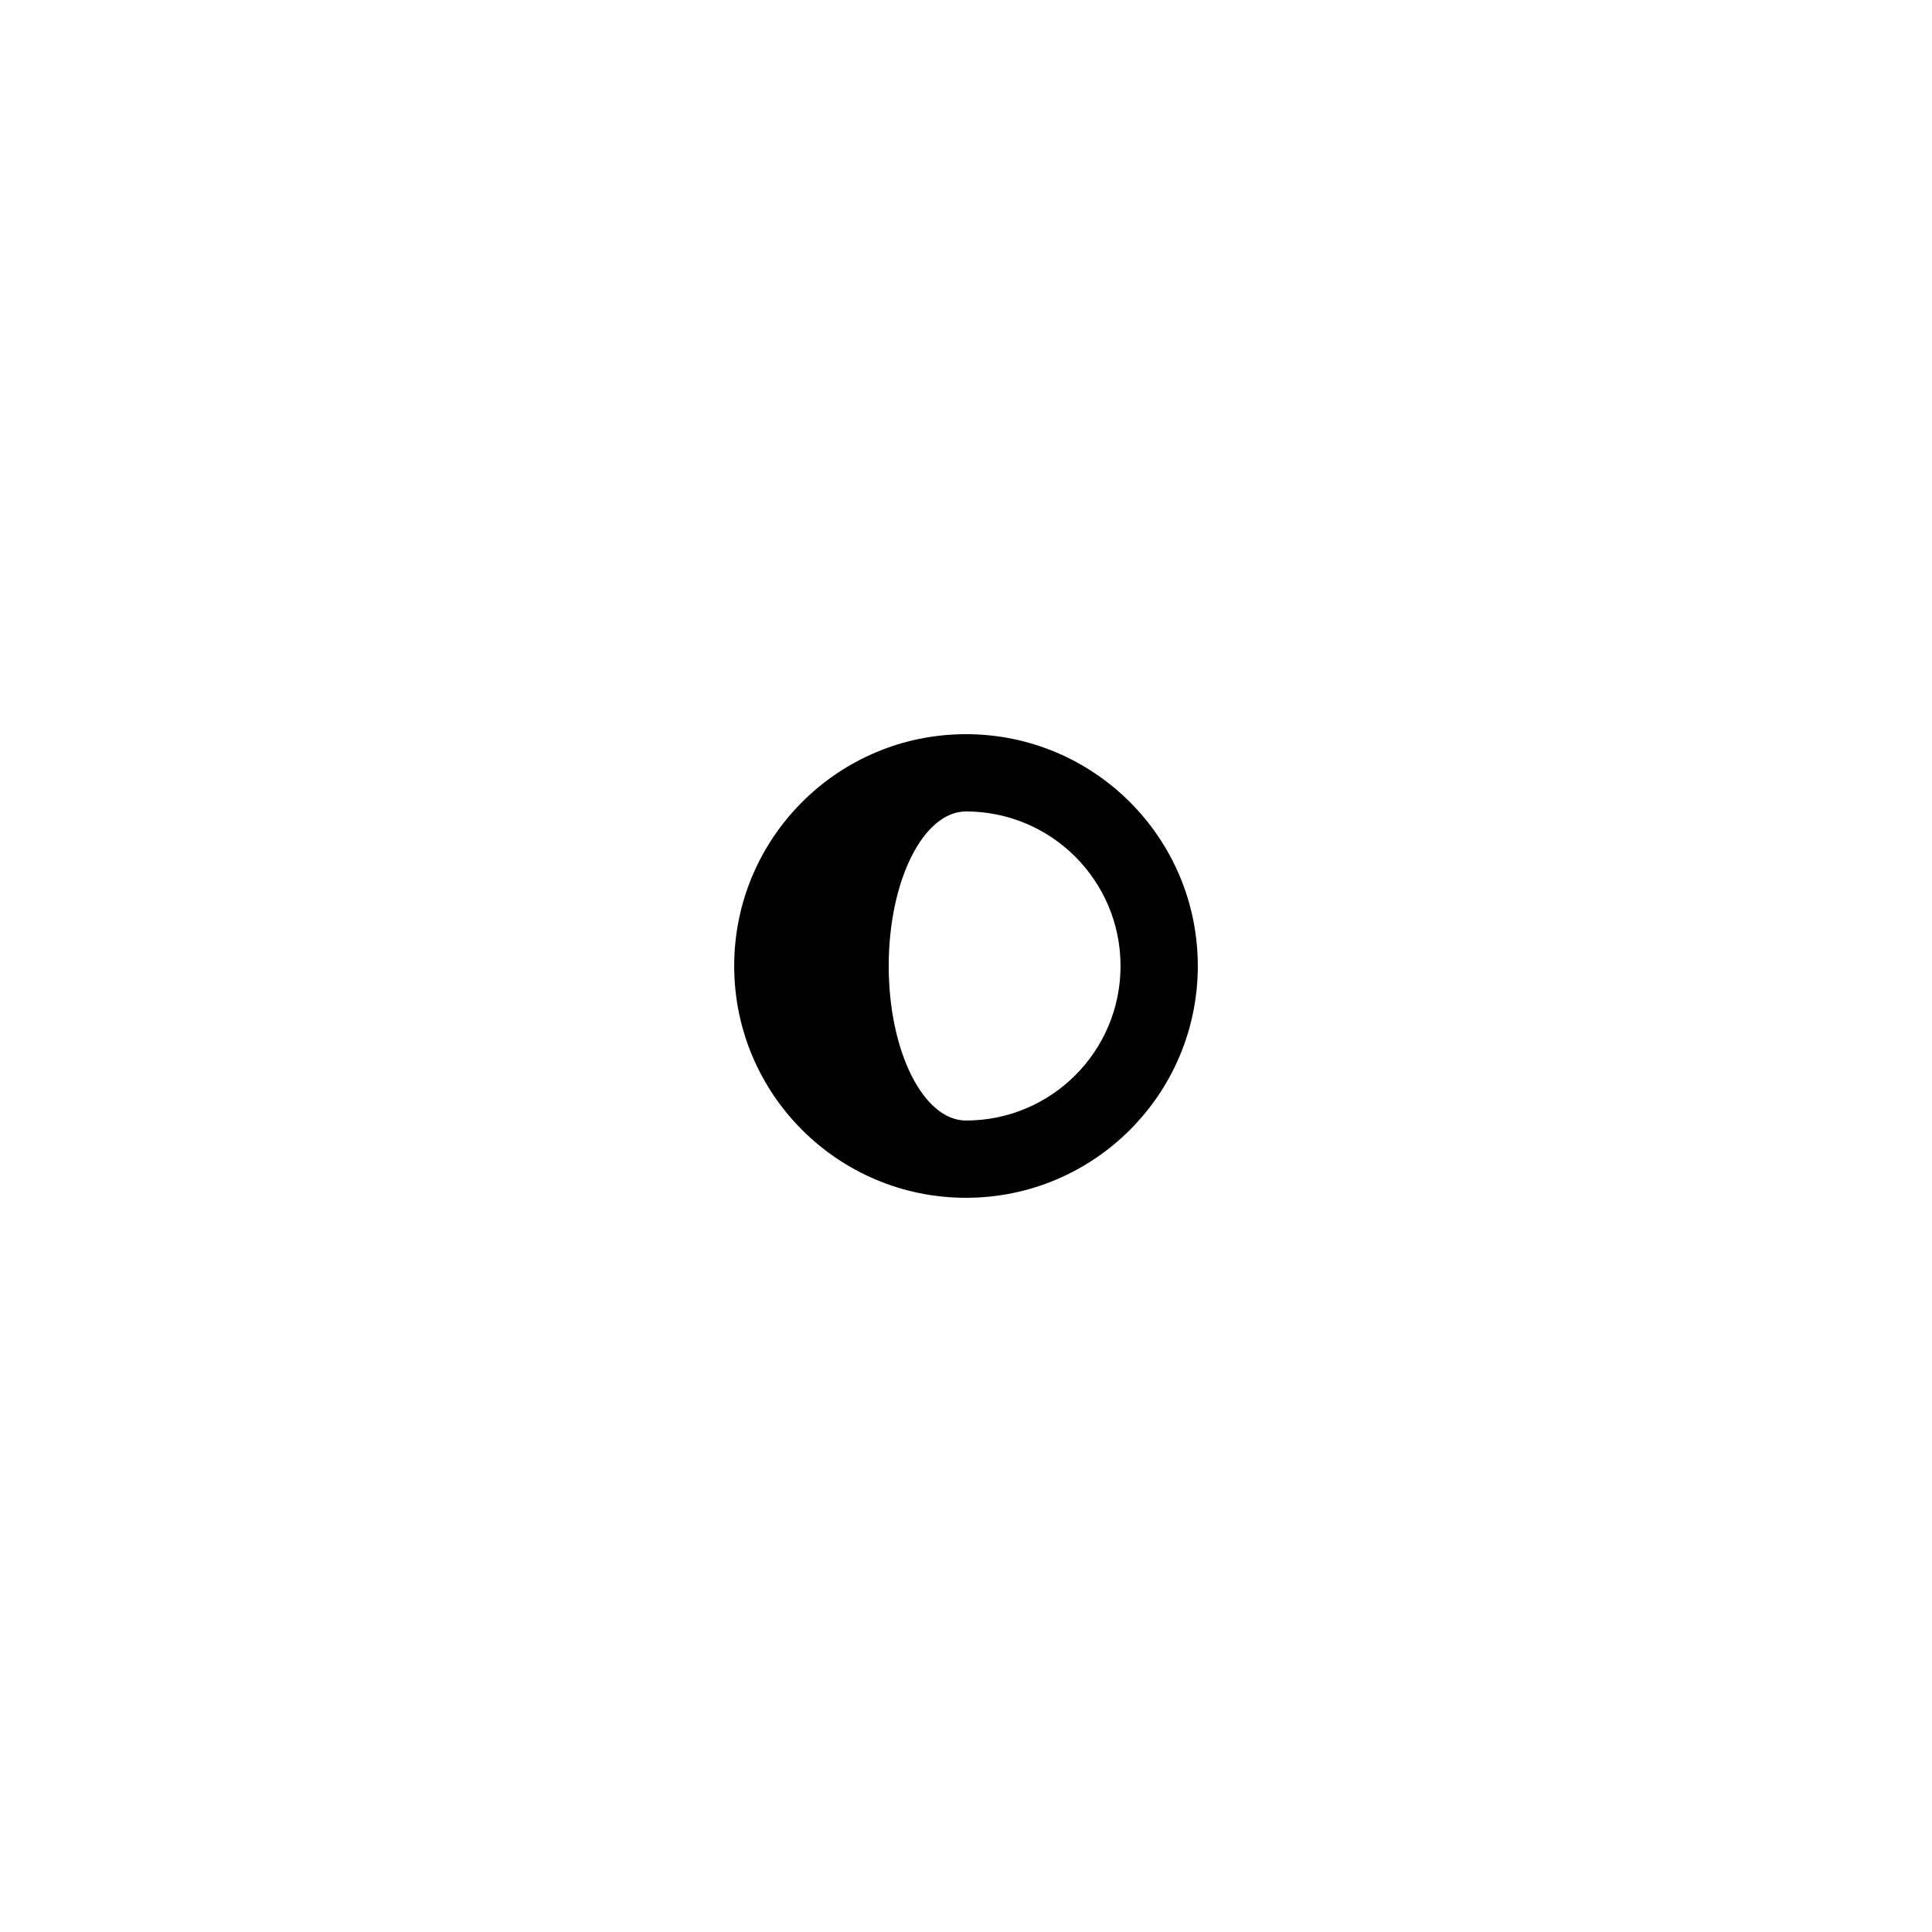
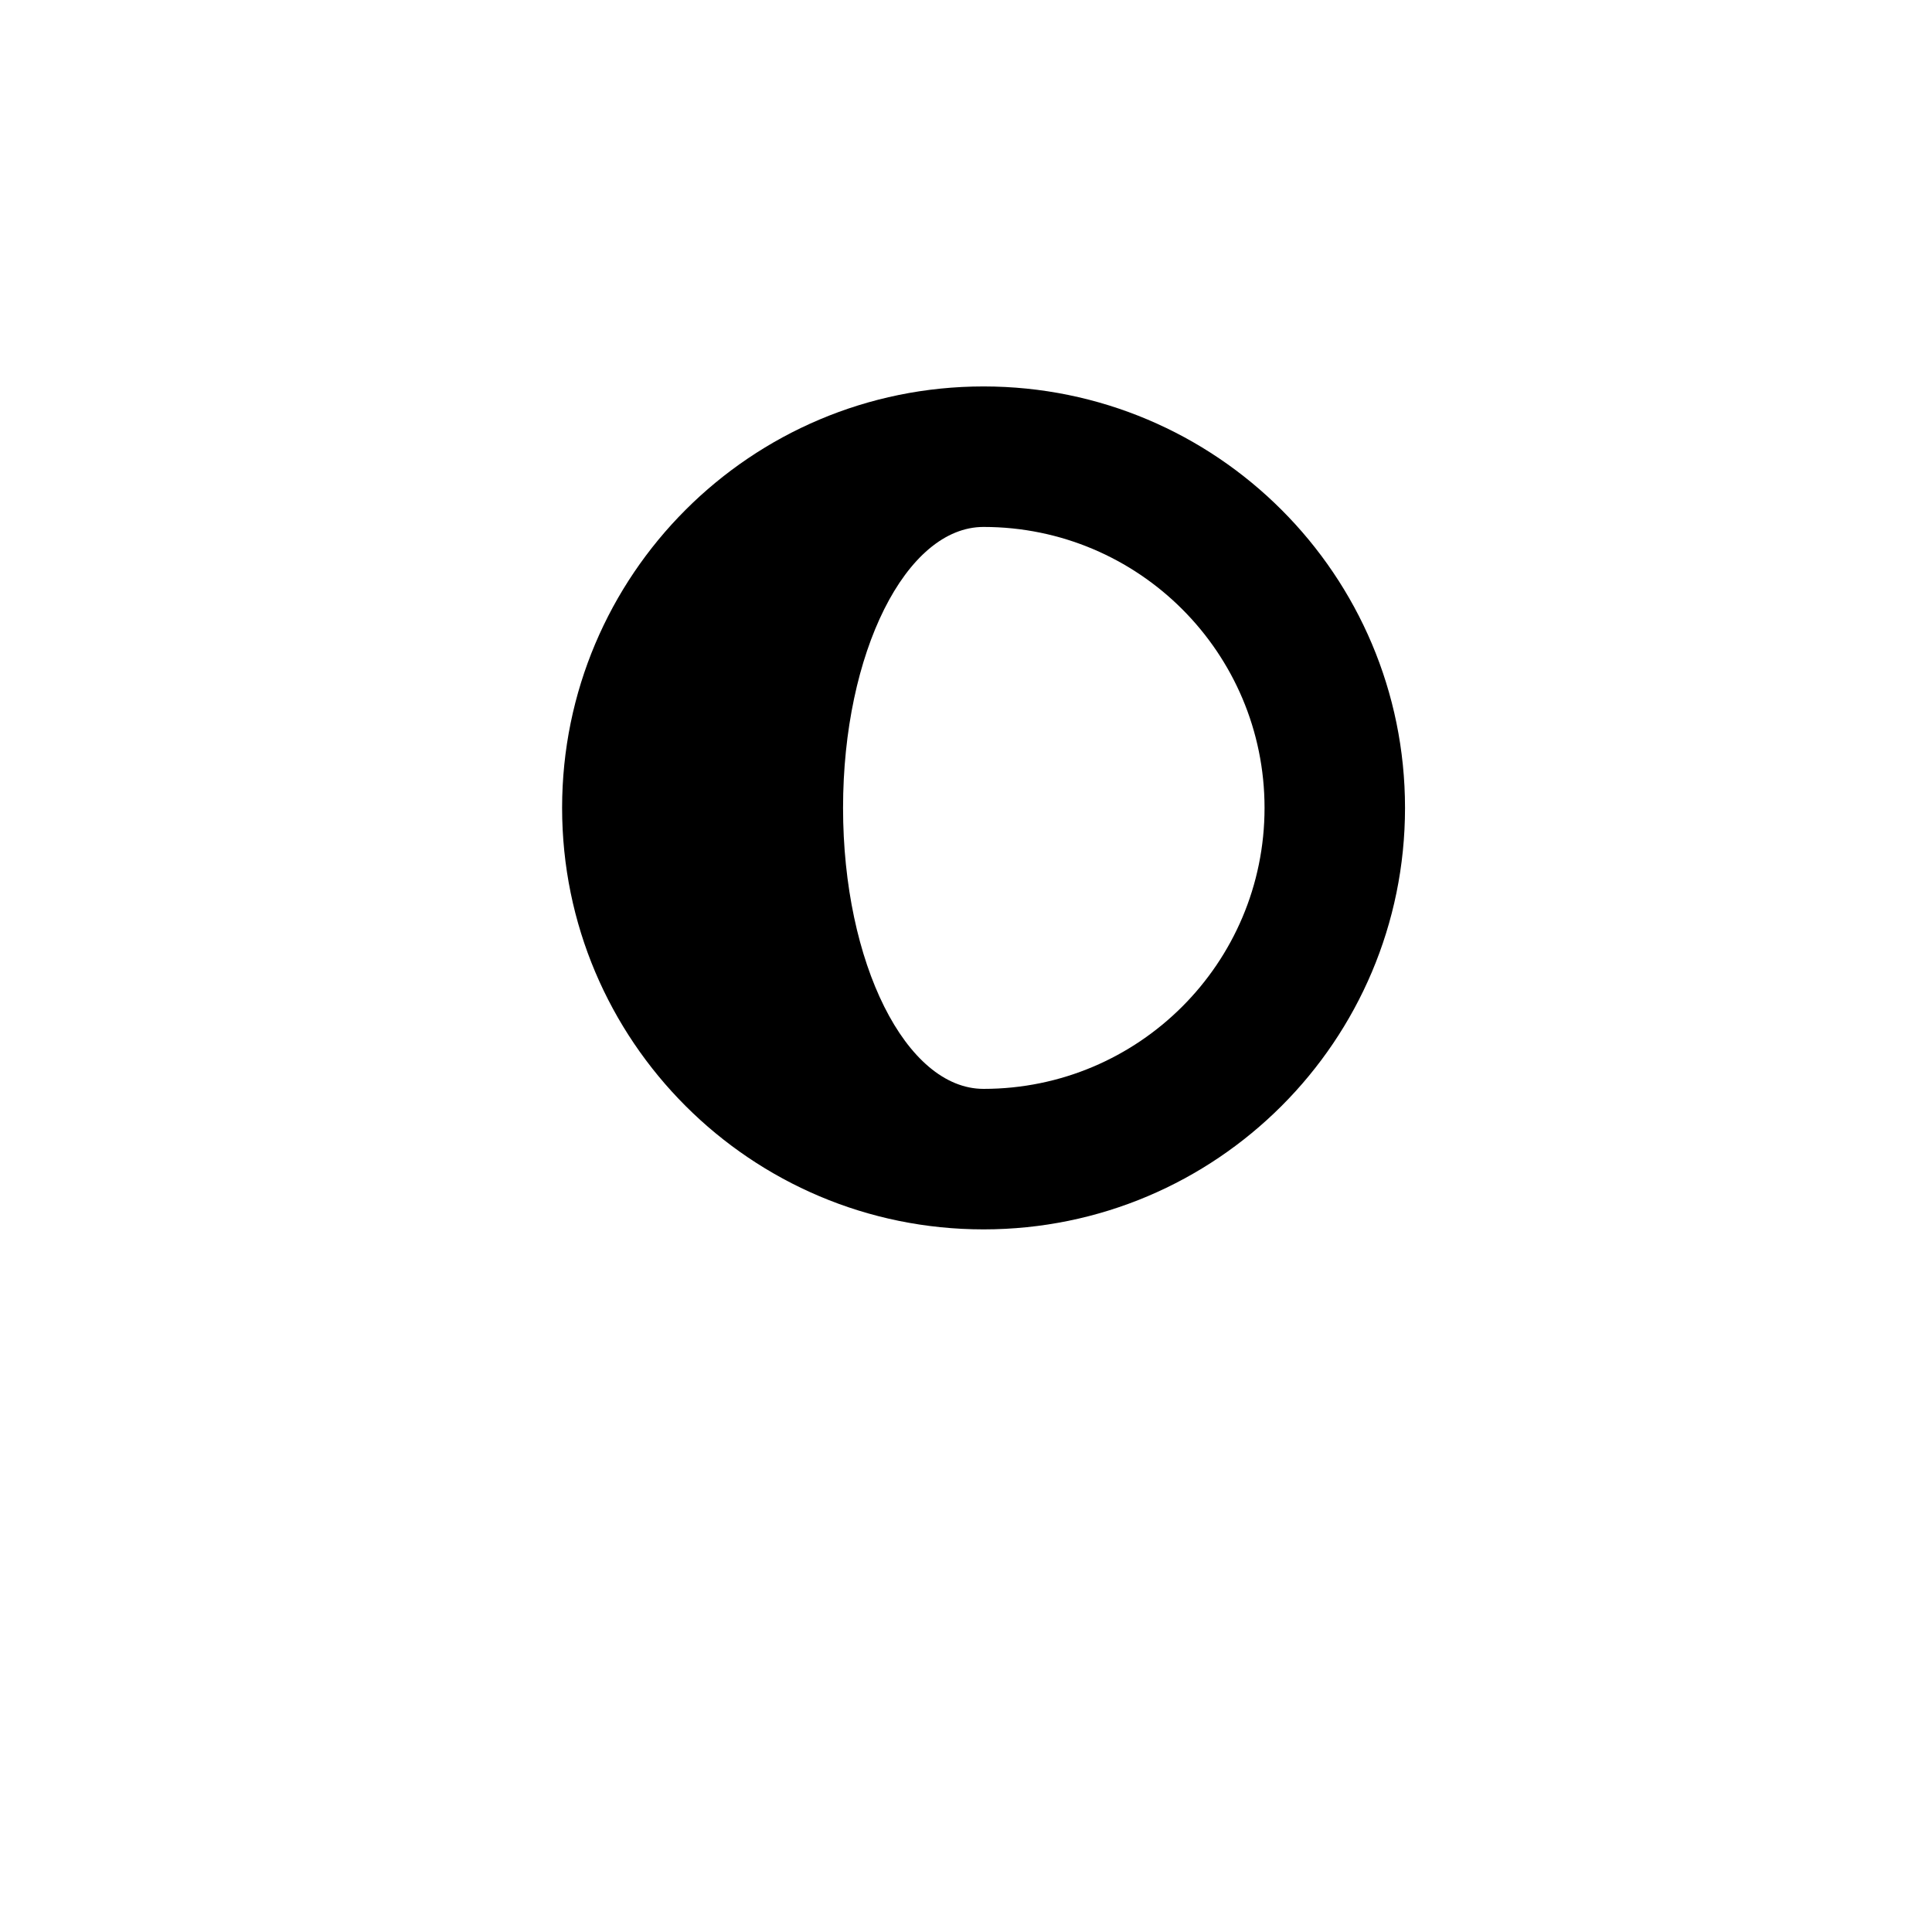
- <svg xmlns="http://www.w3.org/2000/svg" version="1.1" id="Layer_1" x="0px" y="0px" width="100px" height="100px" viewBox="0 0 100 100" enable-background="new 0 0 100 100" xml:space="preserve">
+ <svg xmlns="http://www.w3.org/2000/svg" version="1.1" id="Layer_1" x="0px" y="0px" width="100px" height="100px" viewBox="22 27 55 55" enable-background="new 0 0 100 100" xml:space="preserve">
  <path fill-rule="evenodd" clip-rule="evenodd" d="M50,61.998c-6.627,0-11.998-5.372-11.998-11.999  c0-6.626,5.371-11.998,11.998-11.998s11.998,5.372,11.998,11.998C61.998,56.626,56.627,61.998,50,61.998z M50,42.001  c-2.209,0-4,3.581-4,7.998c0,4.418,1.791,7.999,4,7.999c4.418,0,7.999-3.581,7.999-7.999C57.999,45.582,54.418,42.001,50,42.001z" />
</svg>
